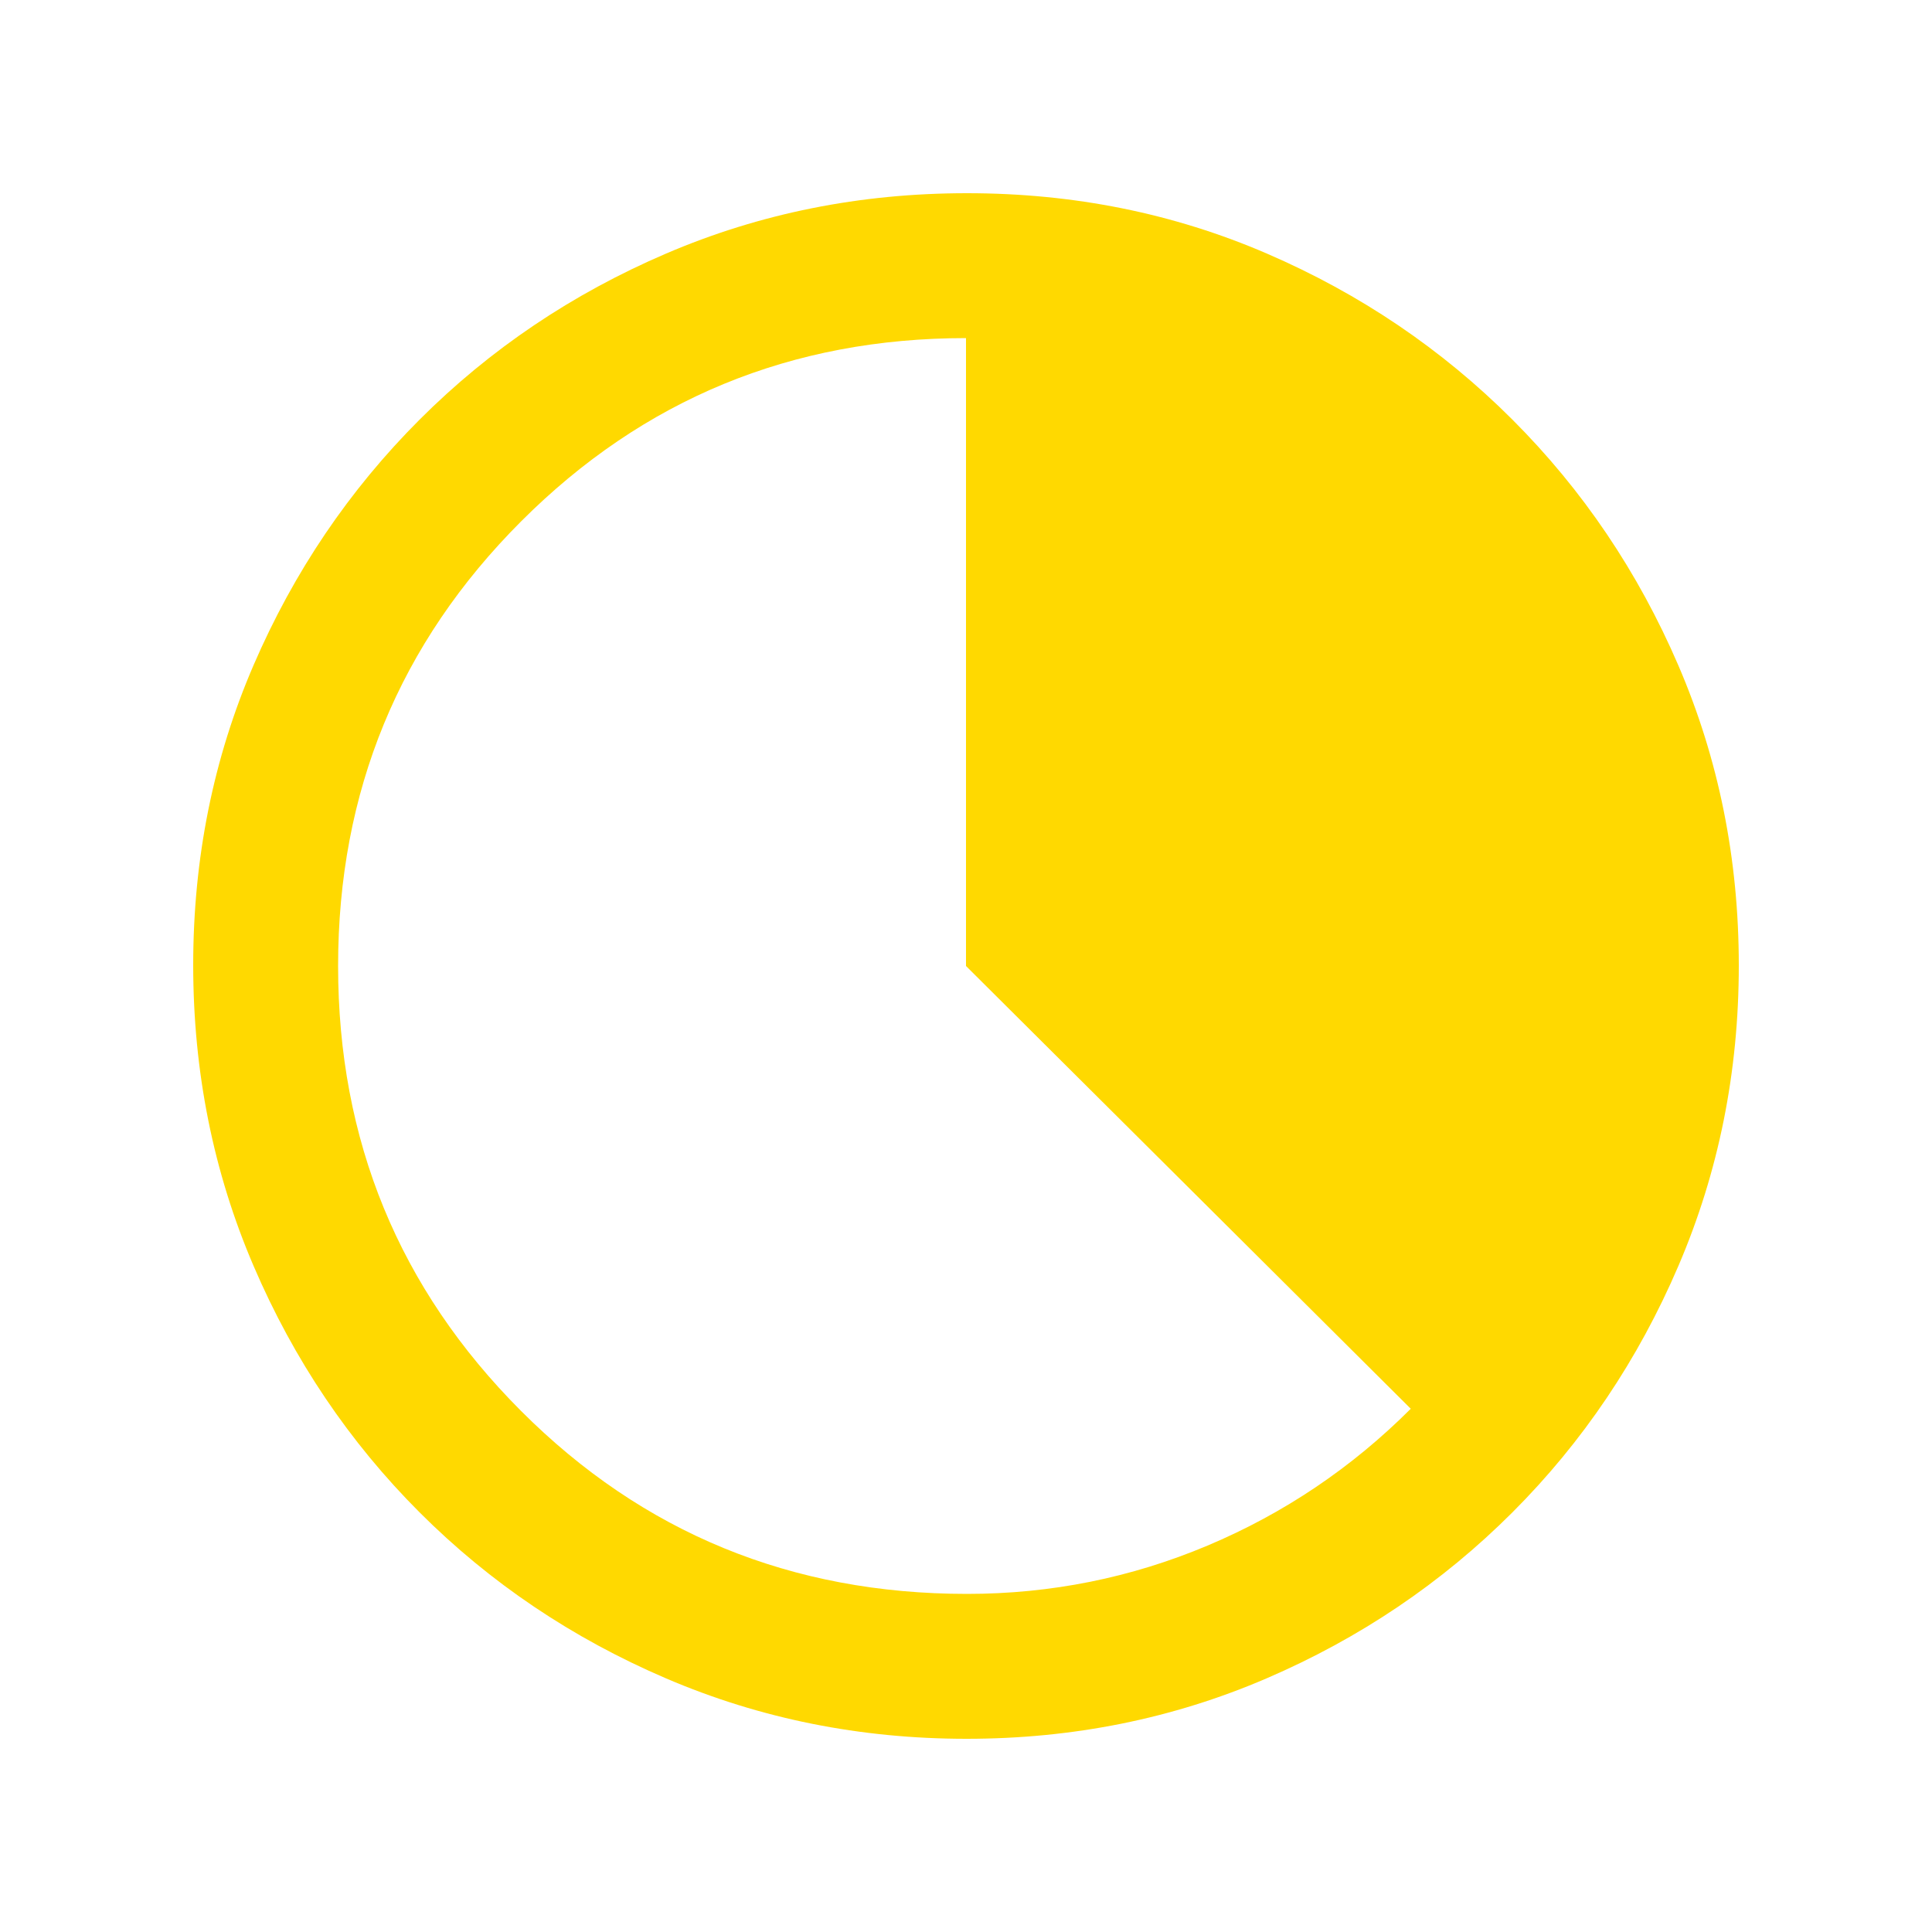
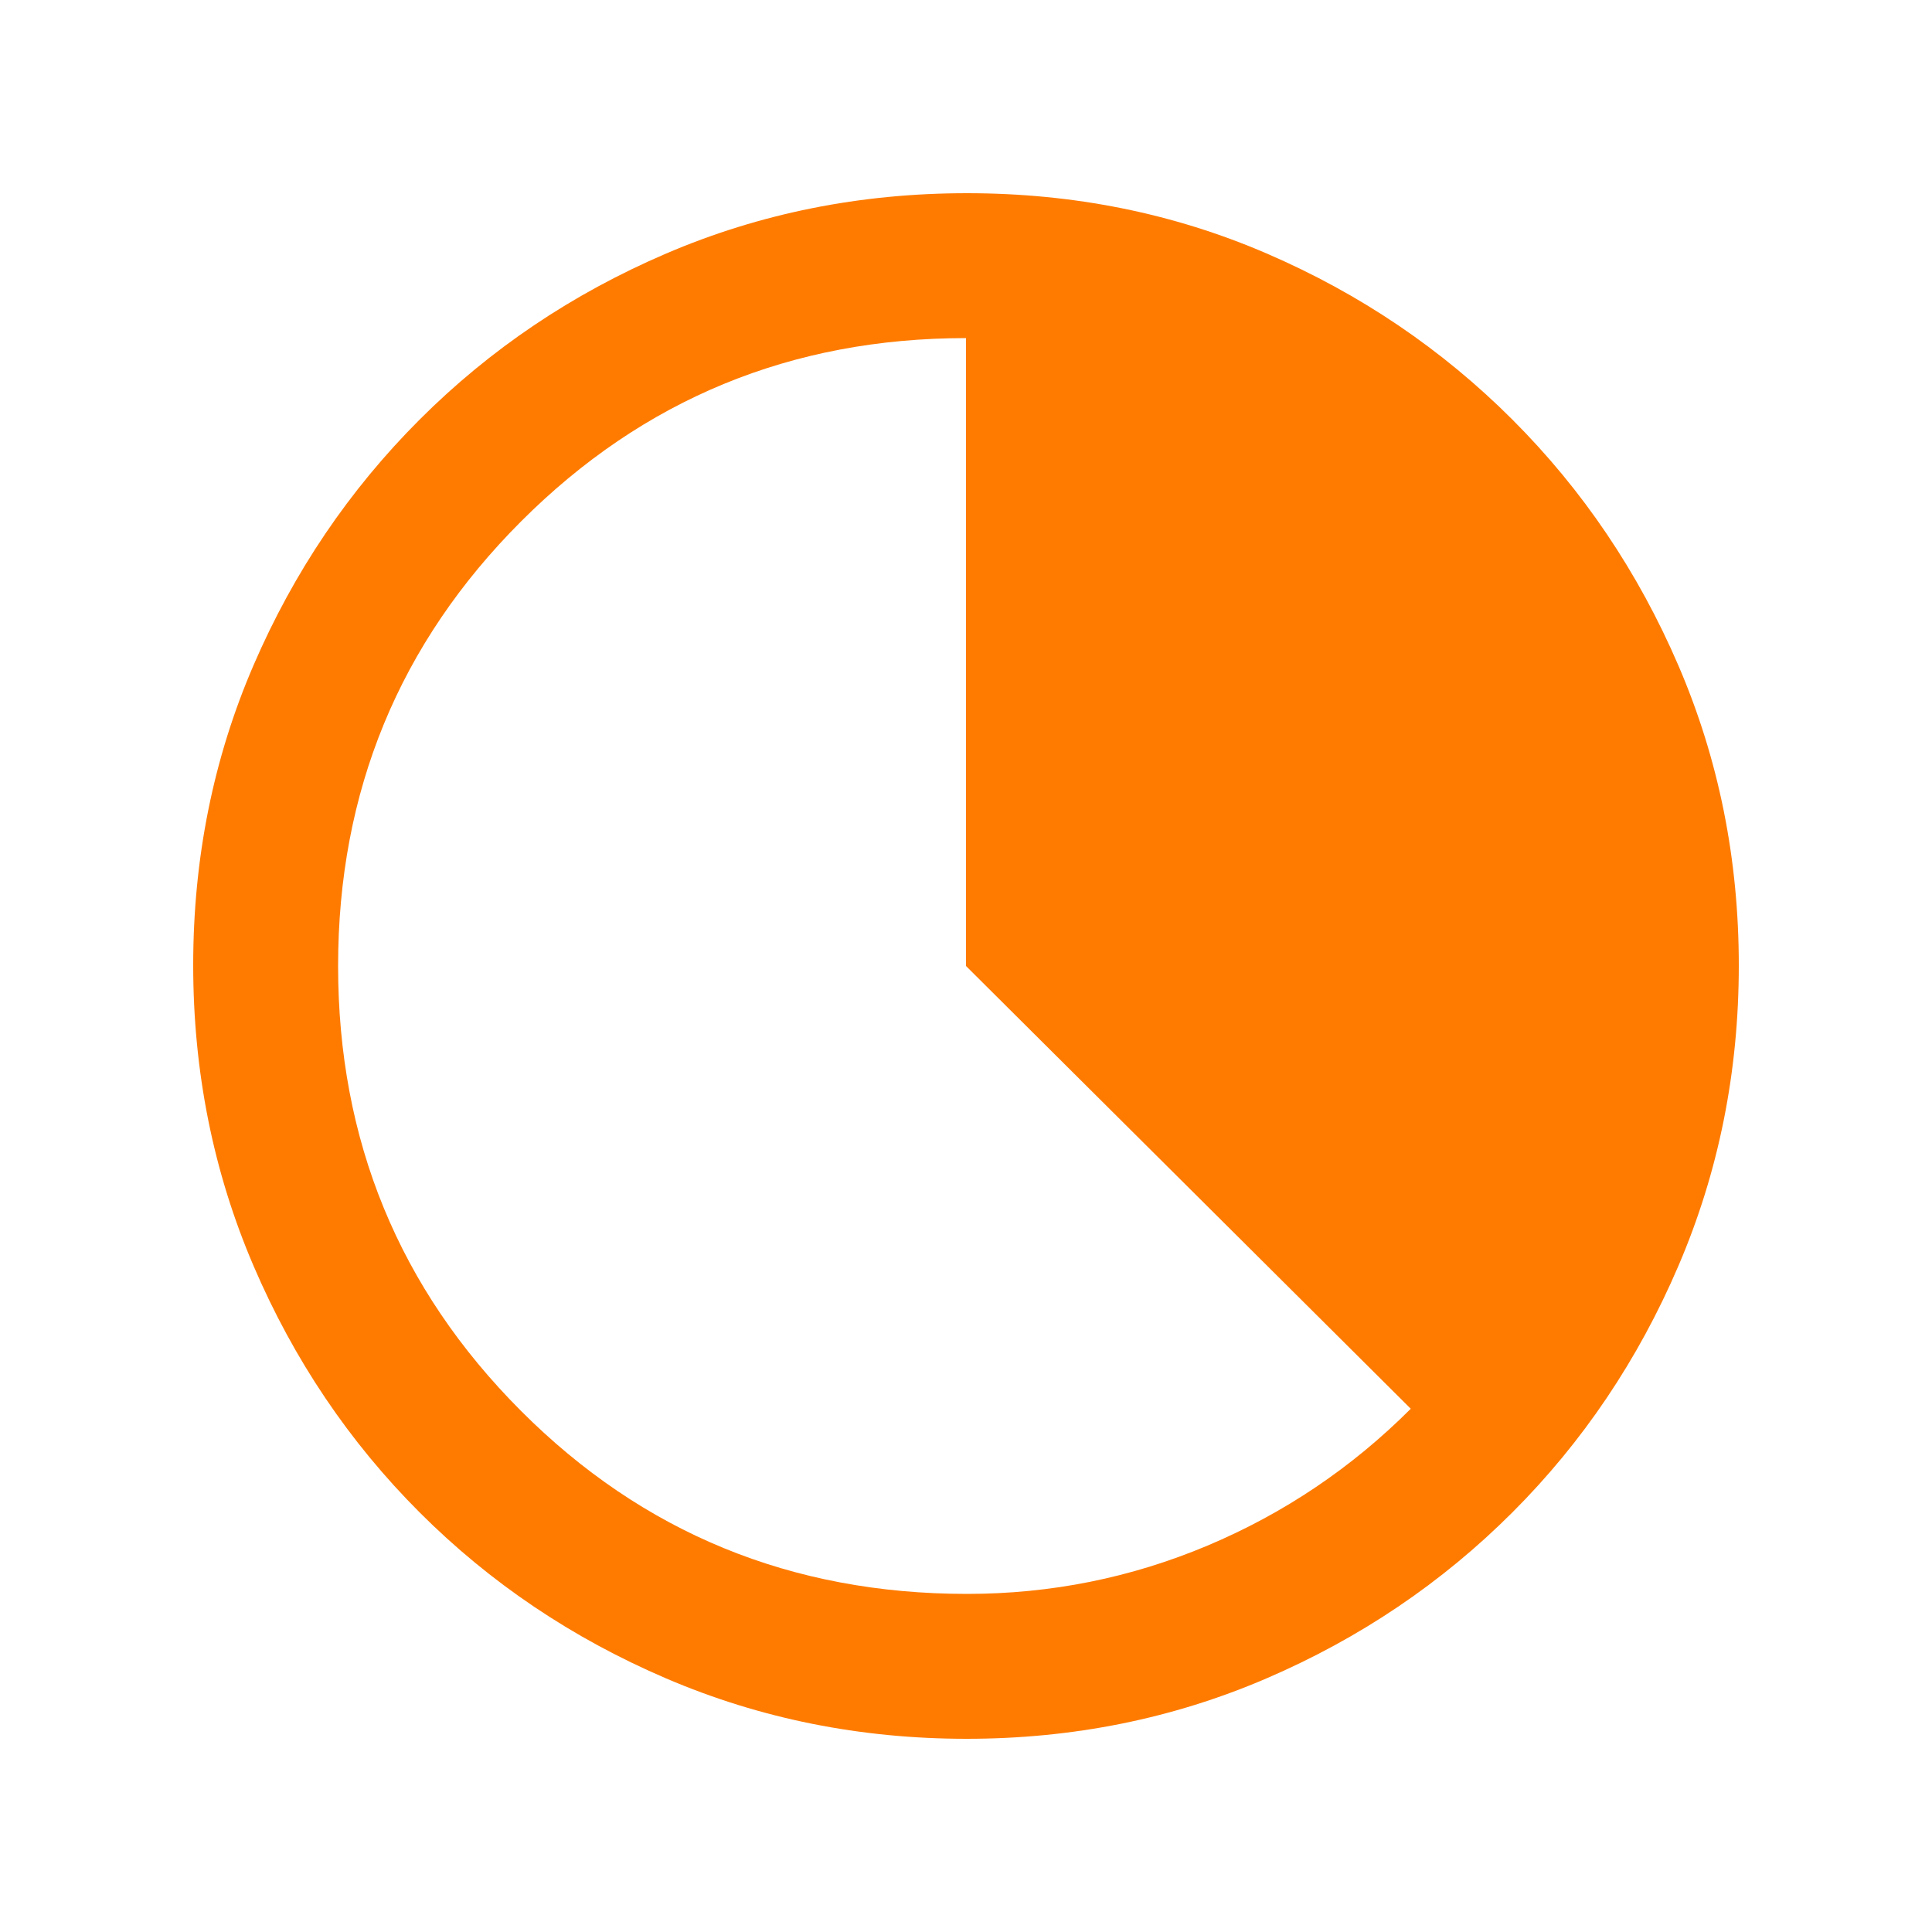
- <svg xmlns="http://www.w3.org/2000/svg" height="20px" viewBox="0 -960 960 960" width="20px" fill="#ffd900">
+ <svg xmlns="http://www.w3.org/2000/svg" height="20px" viewBox="0 -960 960 960" width="20px" fill="#ff7b00">
  <path d="M480.28-96Q401-96 331-126t-122.5-82.5Q156-261 126-330.96t-30-149.5Q96-560 126-629.5q30-69.5 82.5-122T330.96-834q69.96-30 149.5-30t149.04 30q69.5 30 122 82.5T834-629.28q30 69.73 30 149Q864-401 834-331t-82.5 122.5Q699-156 629.28-126q-69.73 30-149 30Zm.22-72q62.5 0 119.5-24t101-68L480-480v-312q-130 0-221 91t-91 221q0 130 90.82 221t221.68 91Z" />
</svg>
